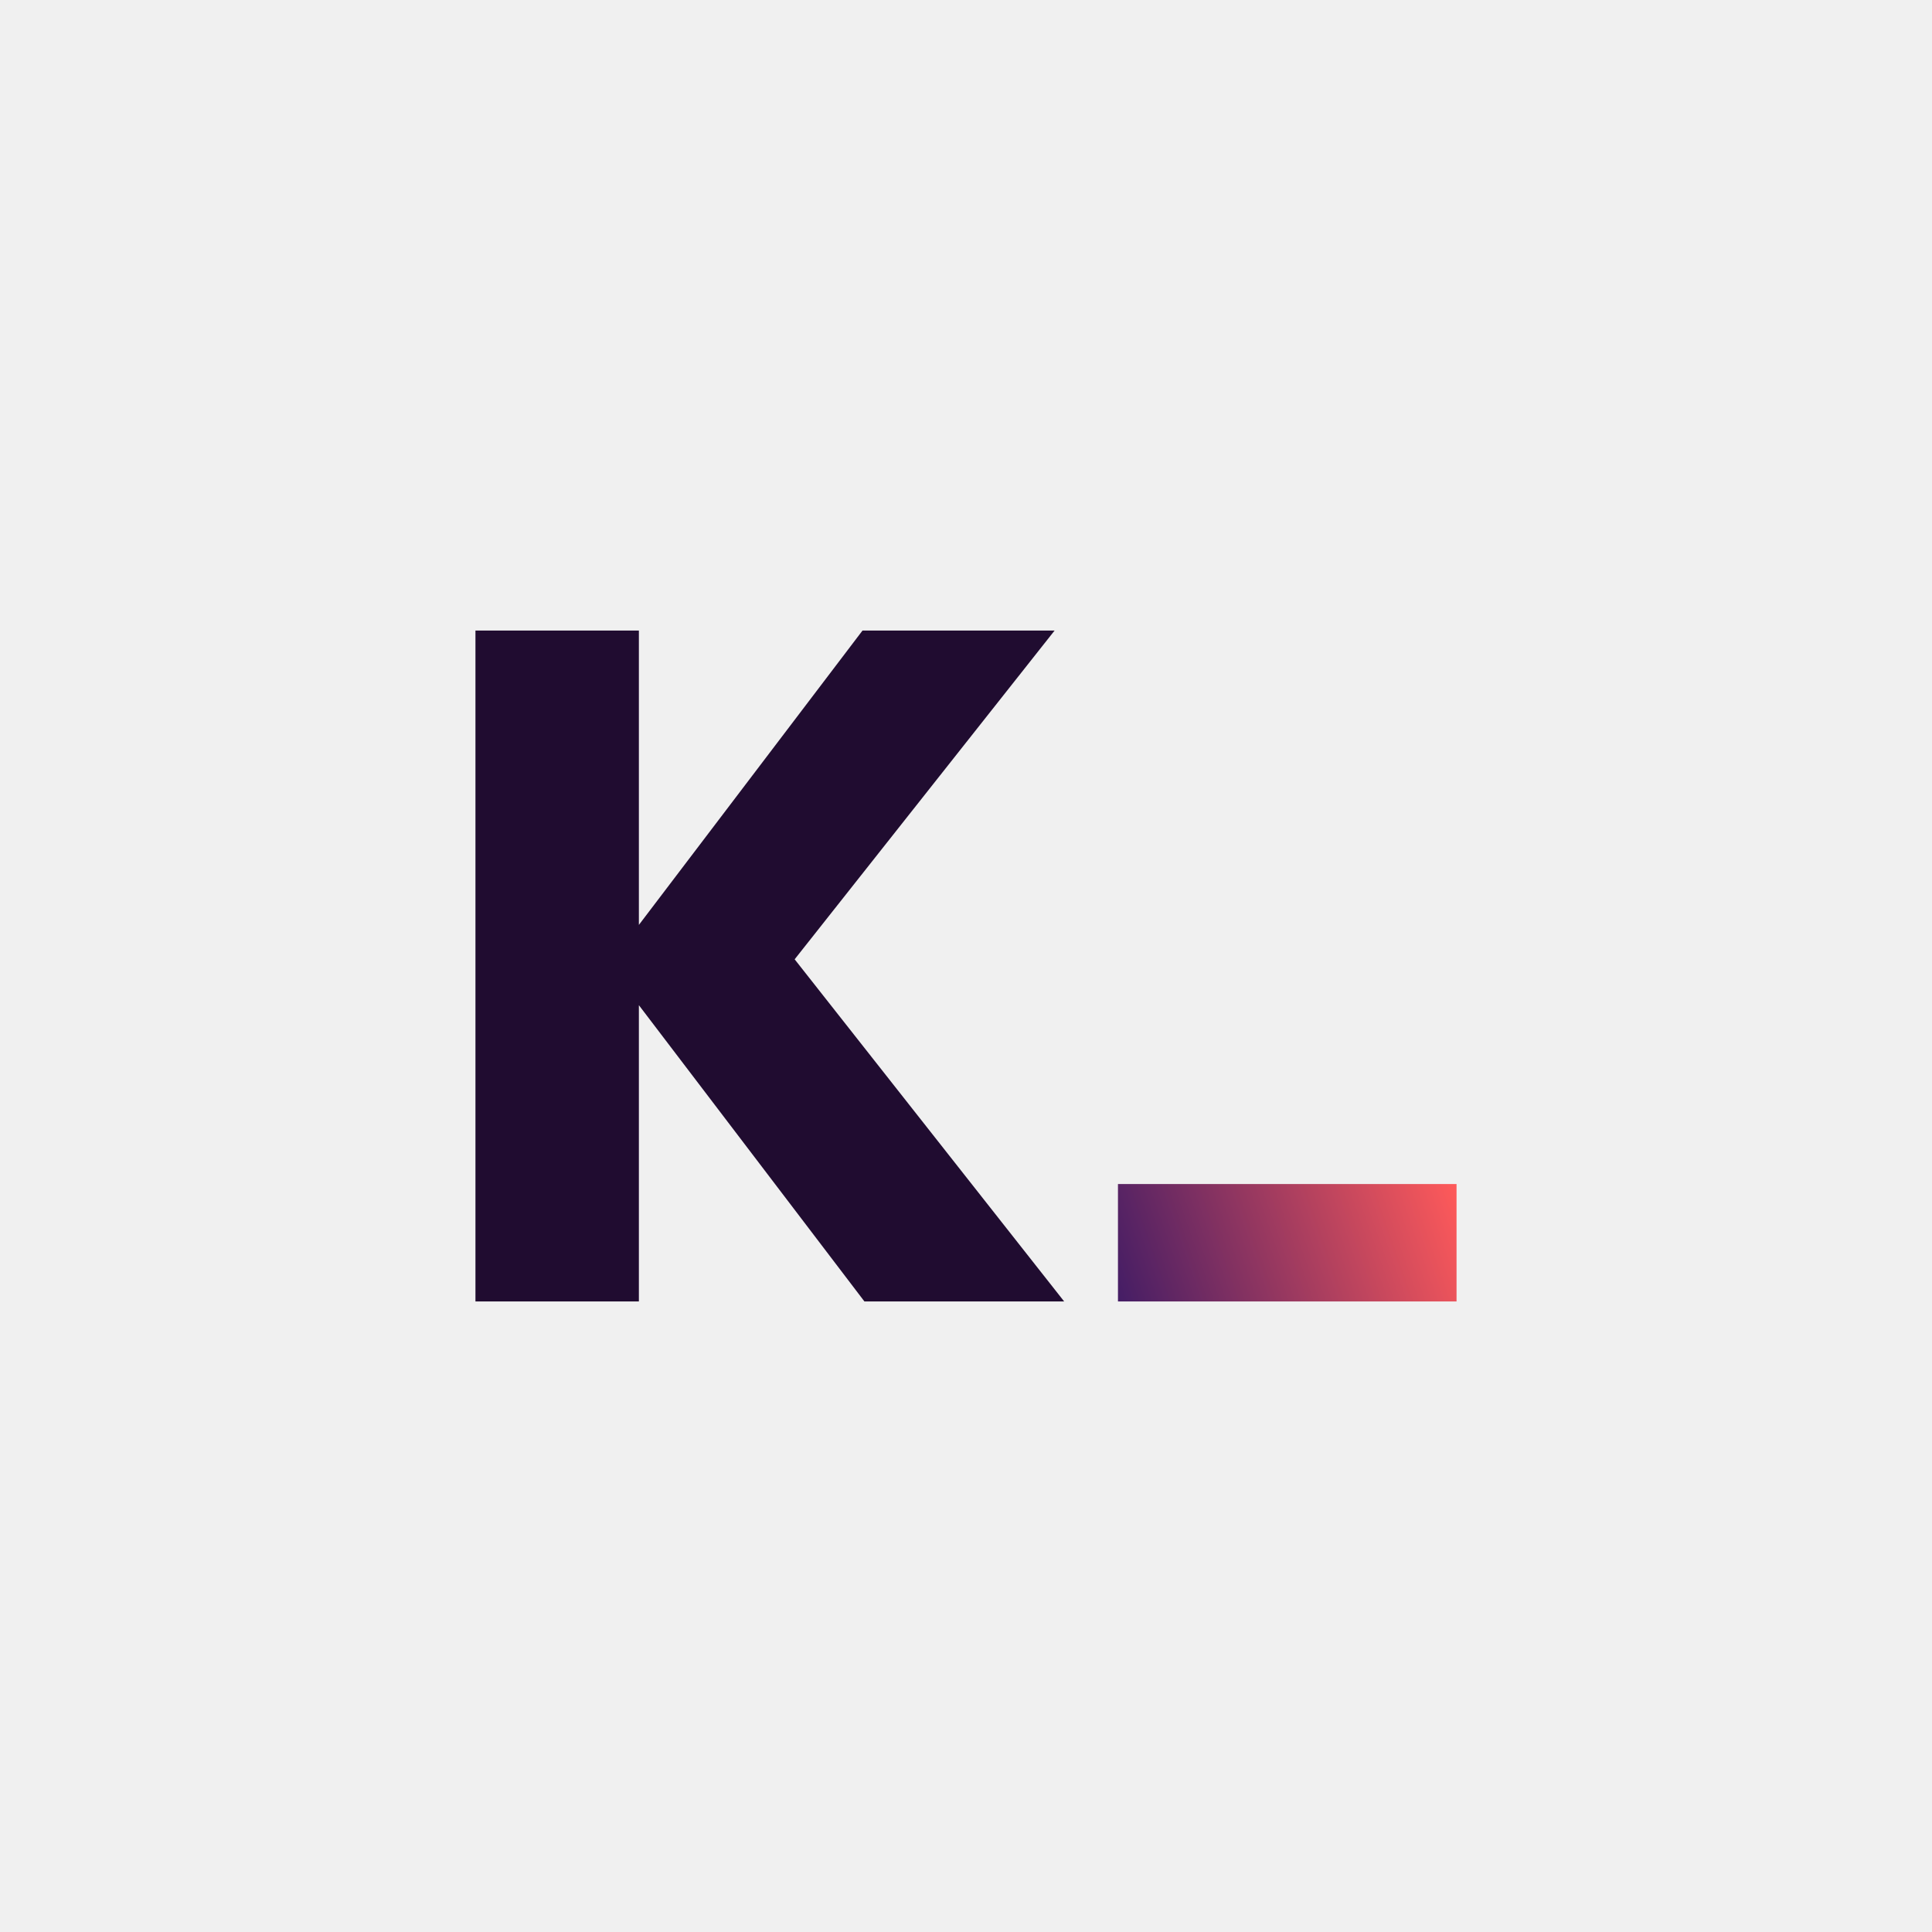
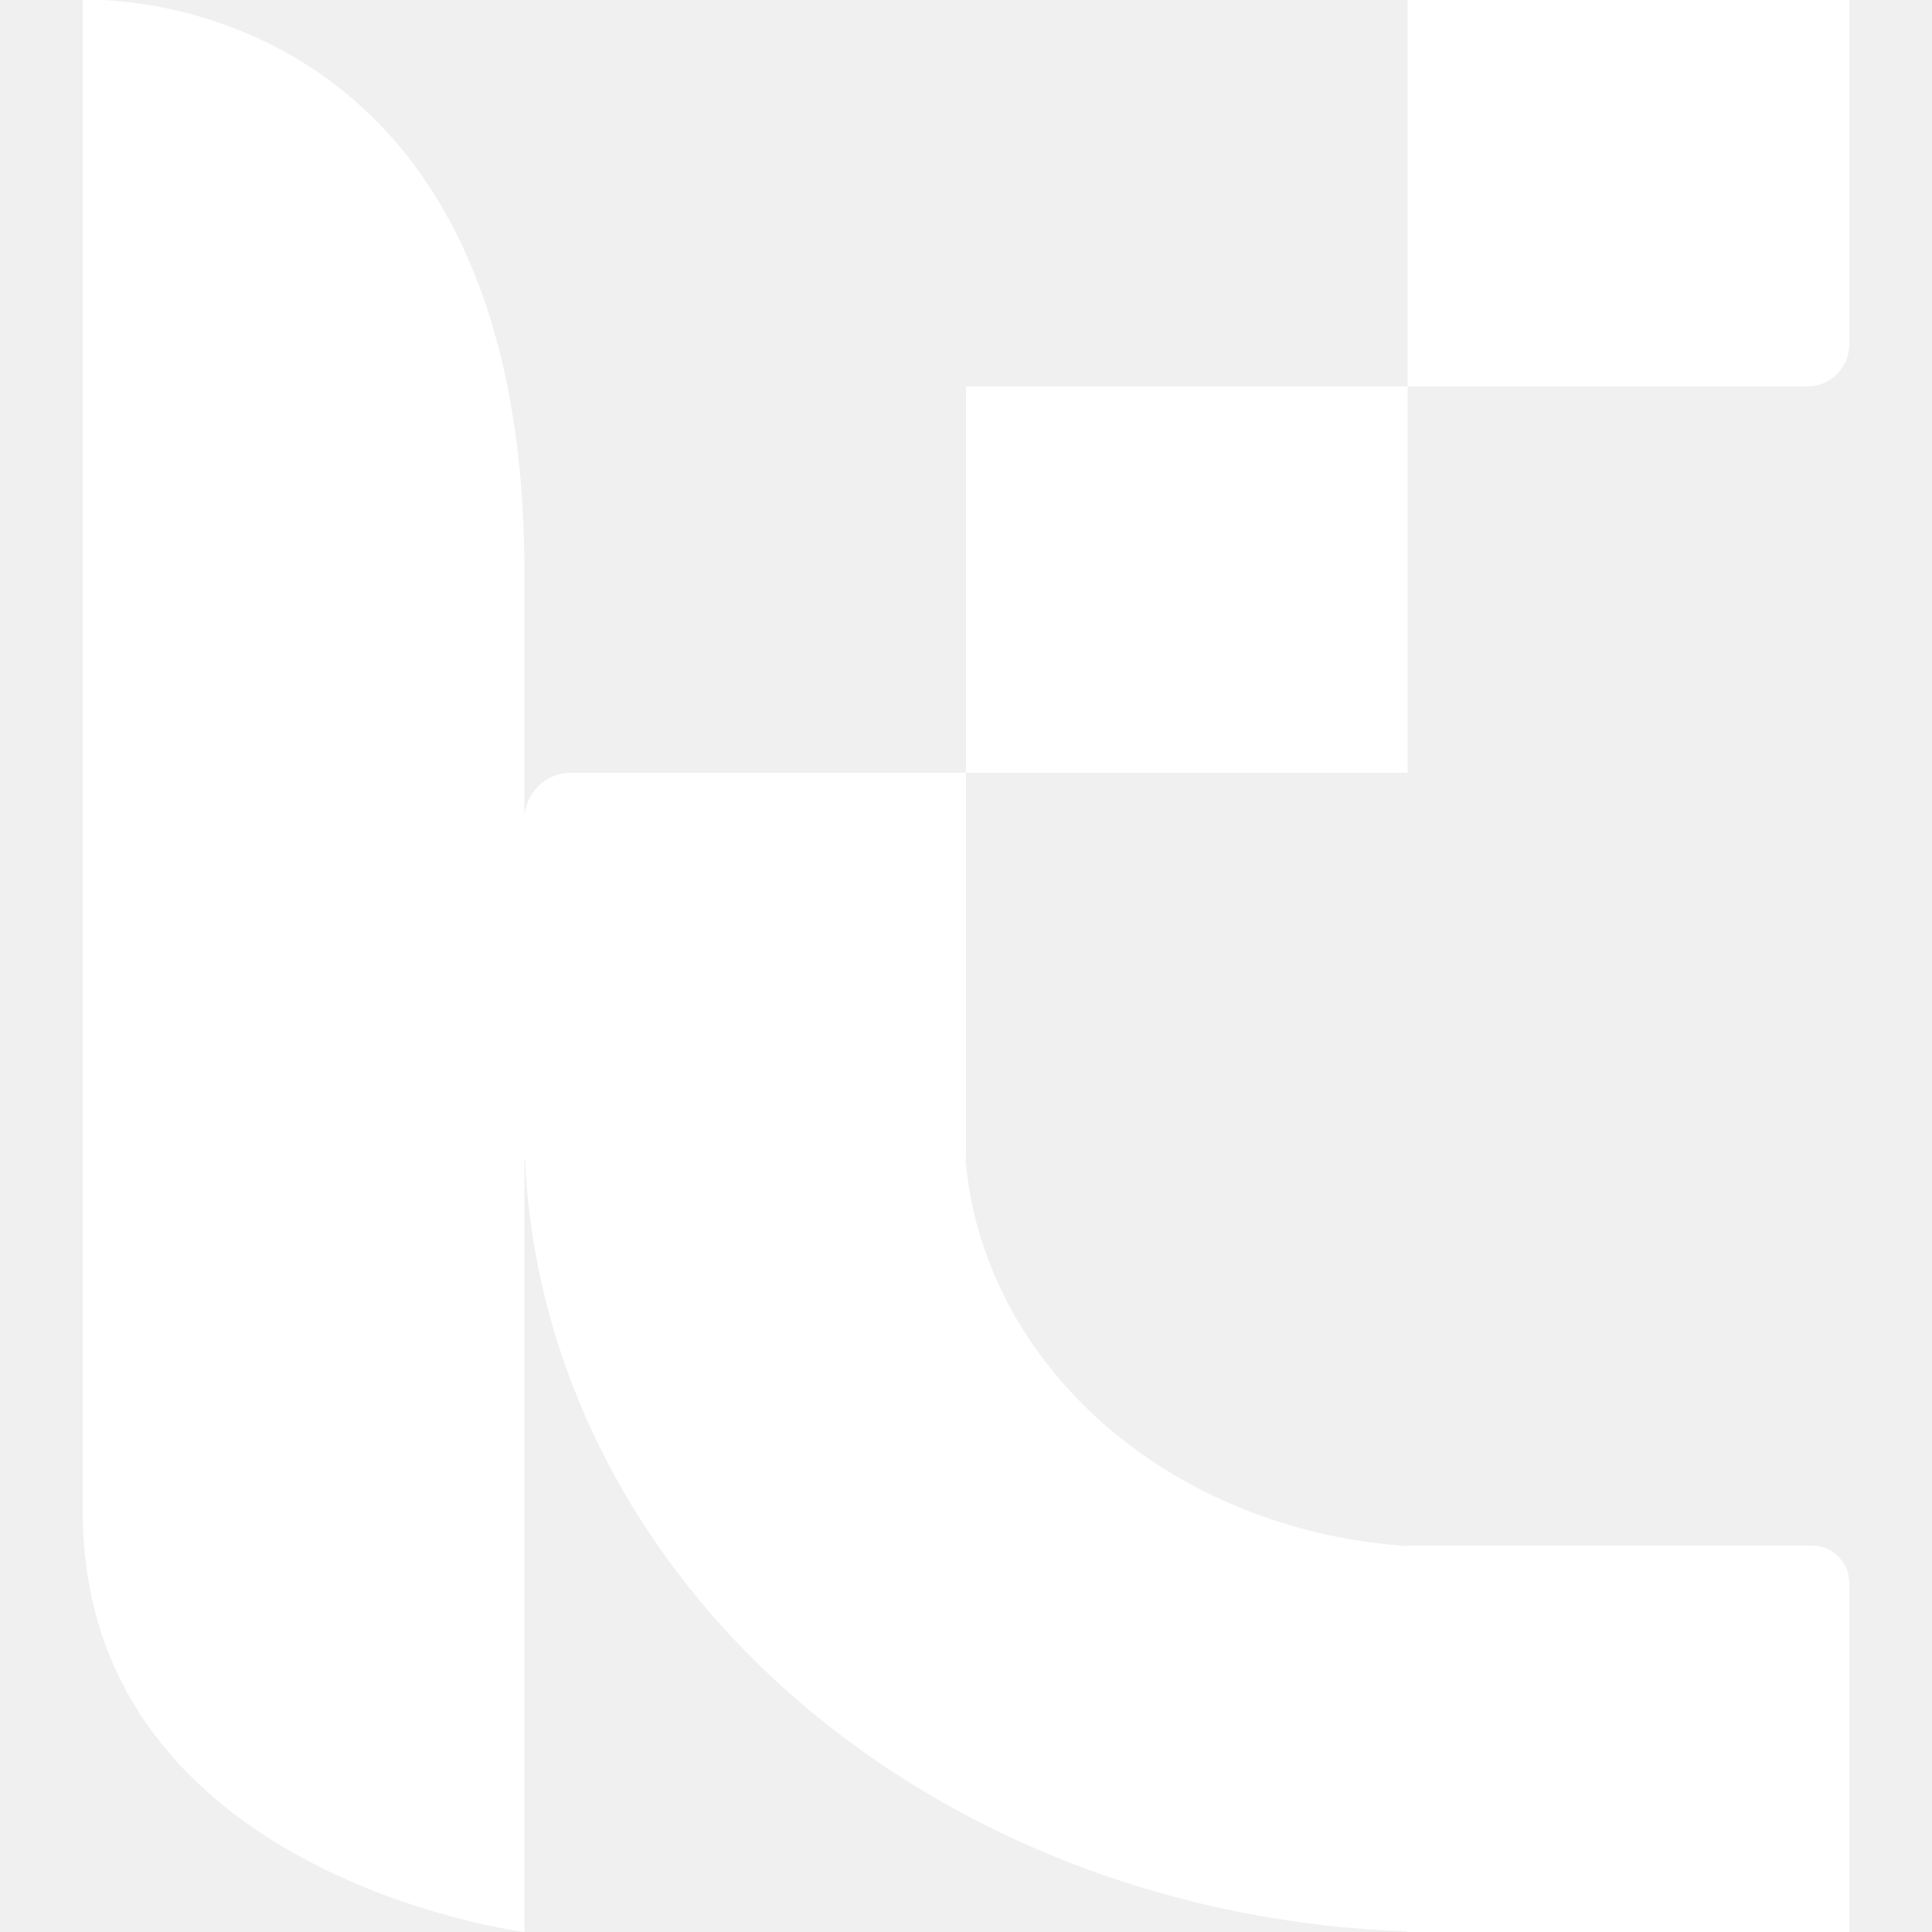
<svg xmlns="http://www.w3.org/2000/svg" width="1024" height="1024" viewBox="0 0 1024 1024">
-   <defs>
-     <linearGradient id="bar" x1="236" y1="433" x2="360" y2="390" gradientUnits="userSpaceOnUse">
-       <stop stop-color="#441D65" />
-       <stop offset="1" stop-color="#FF5A5A" />
-     </linearGradient>
-   </defs>
-   <g transform="translate(250.9869 63.13276) scale(1.447259)">
-     <path d="M143.15 433L60.55 324.5V433H0.7V187.3H60.55V295.1L142.45 187.3H212.8L117.6 307.7L216.3 433H143.15Z" fill="#200C30" />
-     <rect x="236" y="390" width="124" height="43" fill="url(#bar)" />
+   <g transform="translate(-726.5994 -724.9231) scale(2.461538)">
+     <path d="M317.056 294.5C335.272 295.257 407.963 305.649 408.091 417.341V470.9C408.091 465.378 412.568 460.9 418.091 460.9H503.181V377.7H598.271V460.9H503.182V544.101H503.061C504.877 565.591 515.443 585.889 532.977 601.23C550.51 616.572 573.71 625.816 598.271 627.405V627.3H685.362C689.78 627.3 693.362 630.882 693.362 635.3V710.5H598.271V710.371C548.579 708.699 501.317 690.695 466.021 659.813C430.726 628.932 410.148 587.579 408.237 544.101H408.091V710.499C407.747 710.455 313.001 698.357 313.001 619.924L313 619.926V294.5H317.056ZM693.362 368.7C693.362 373.671 689.333 377.7 684.362 377.7H598.271V294.5H693.362V368.7Z" fill="#FFFFFF" />
  </g>
</svg>
